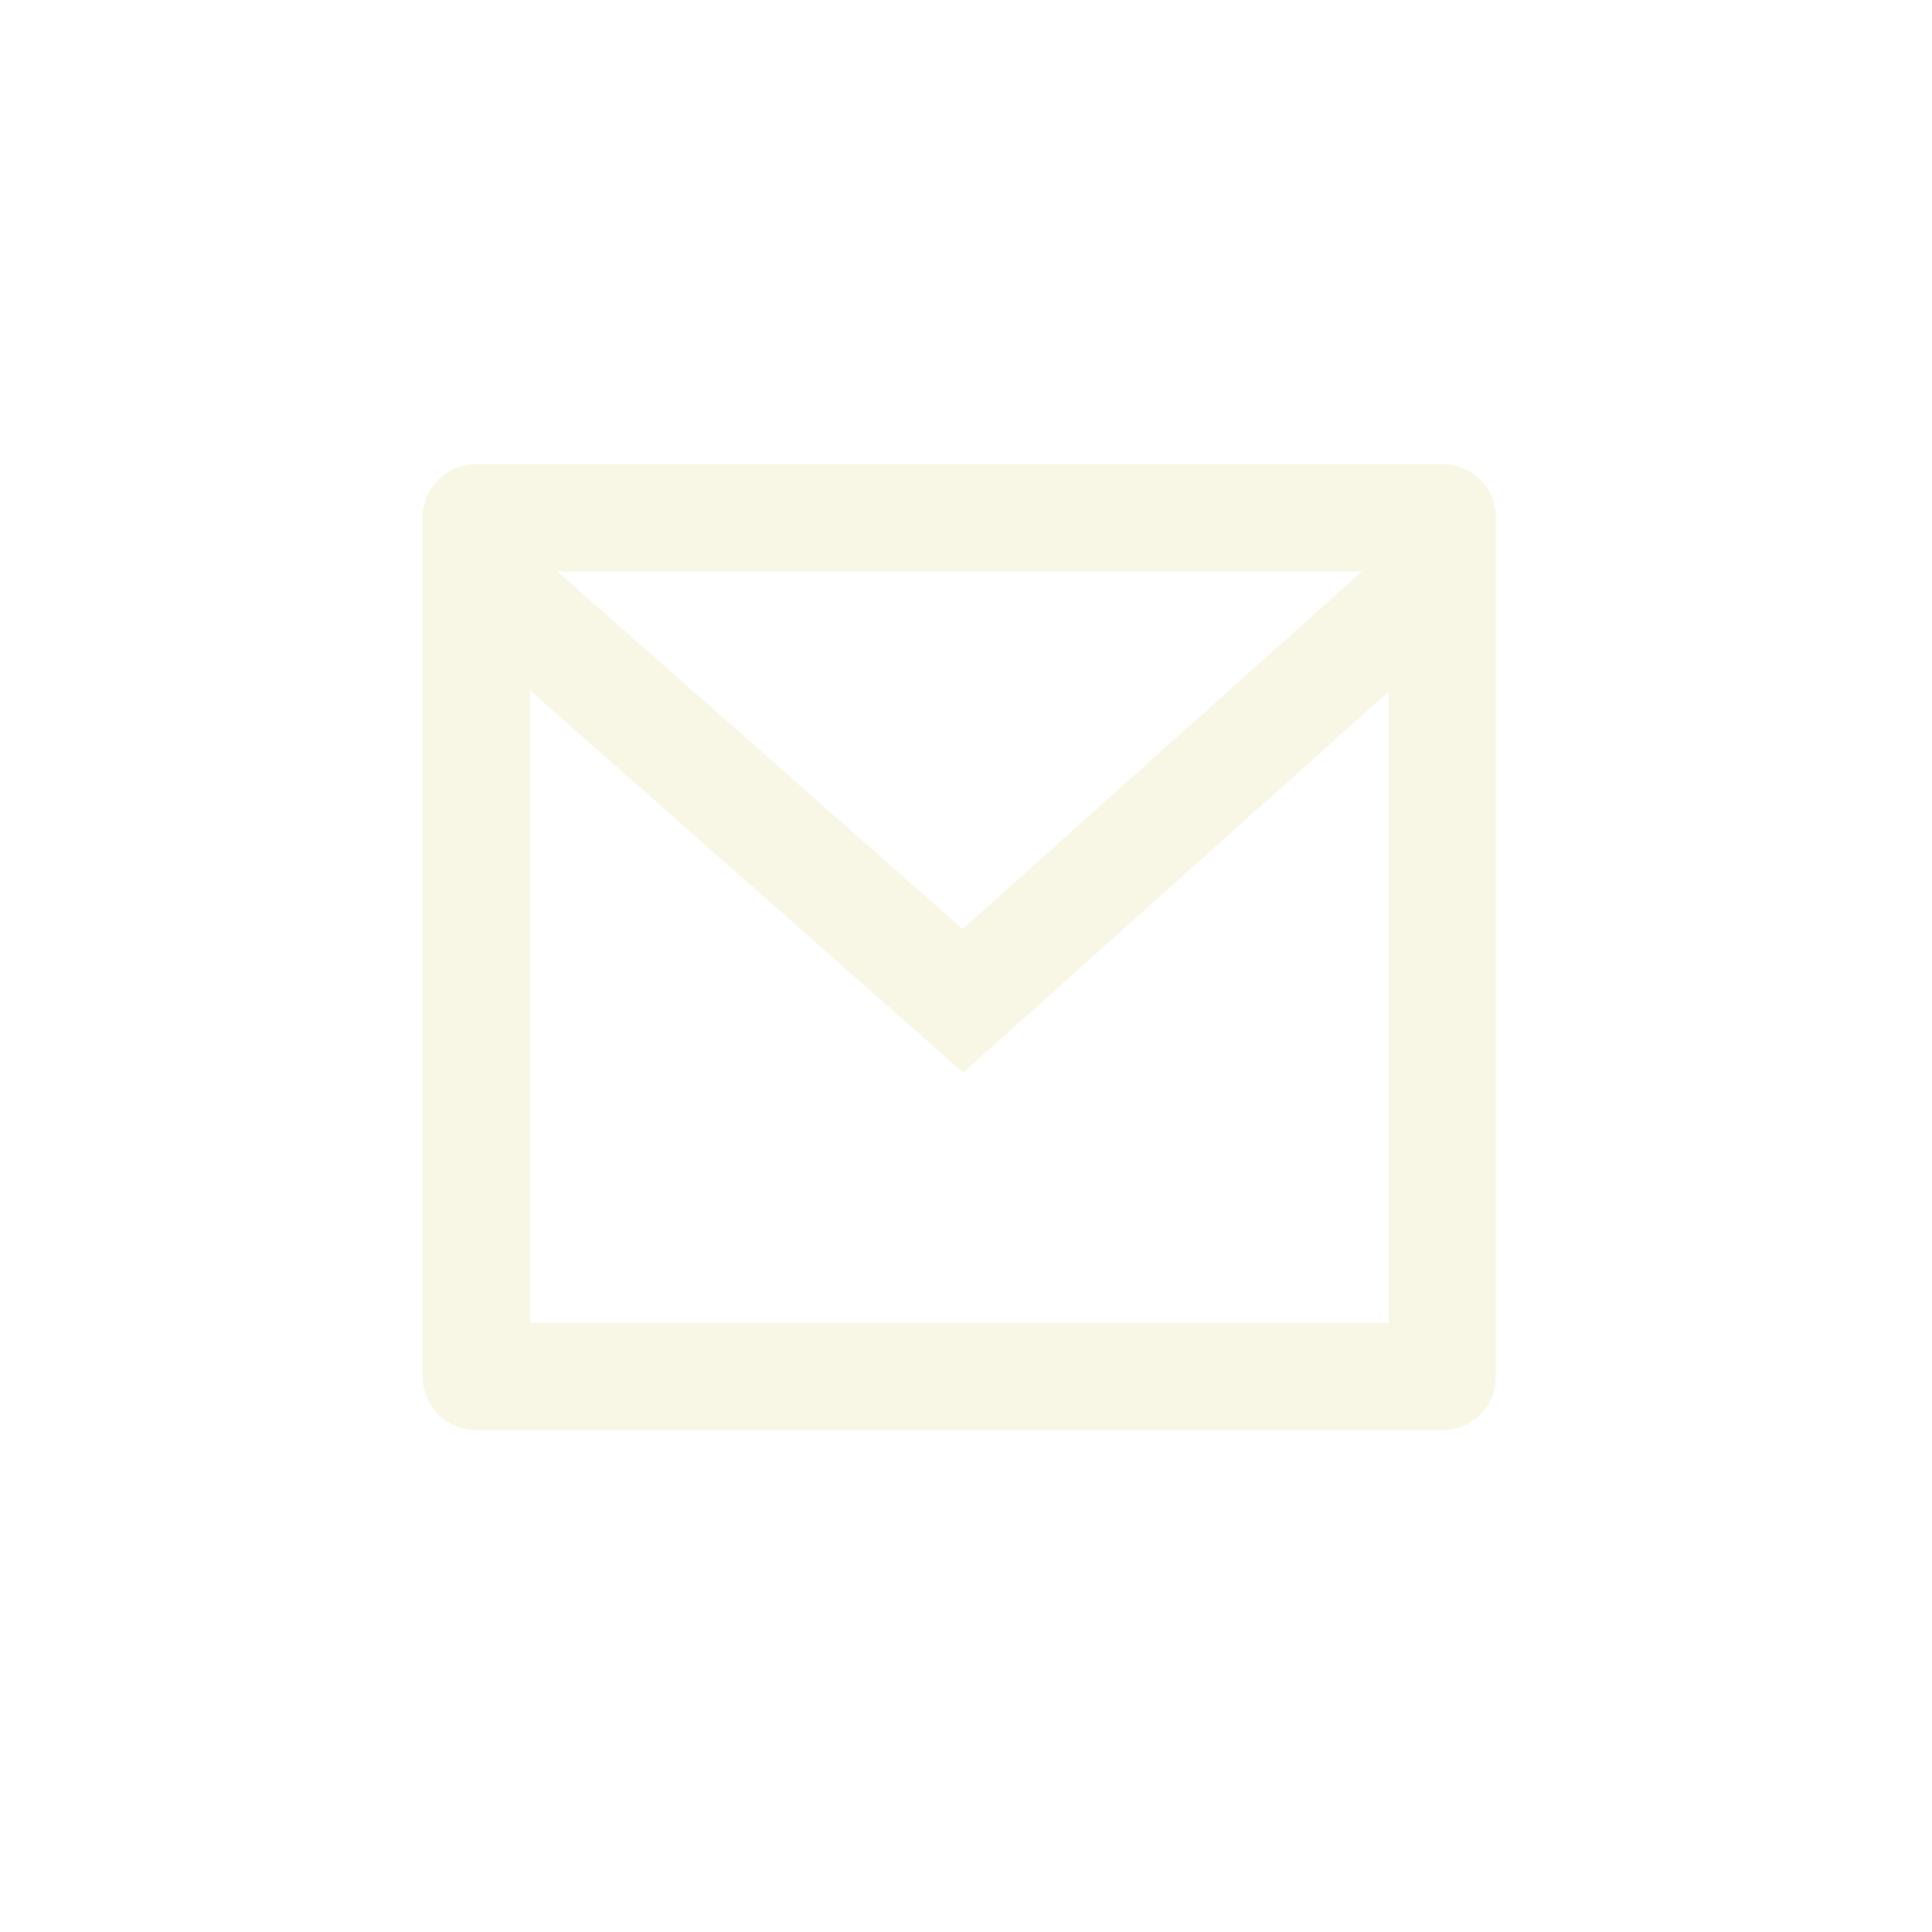
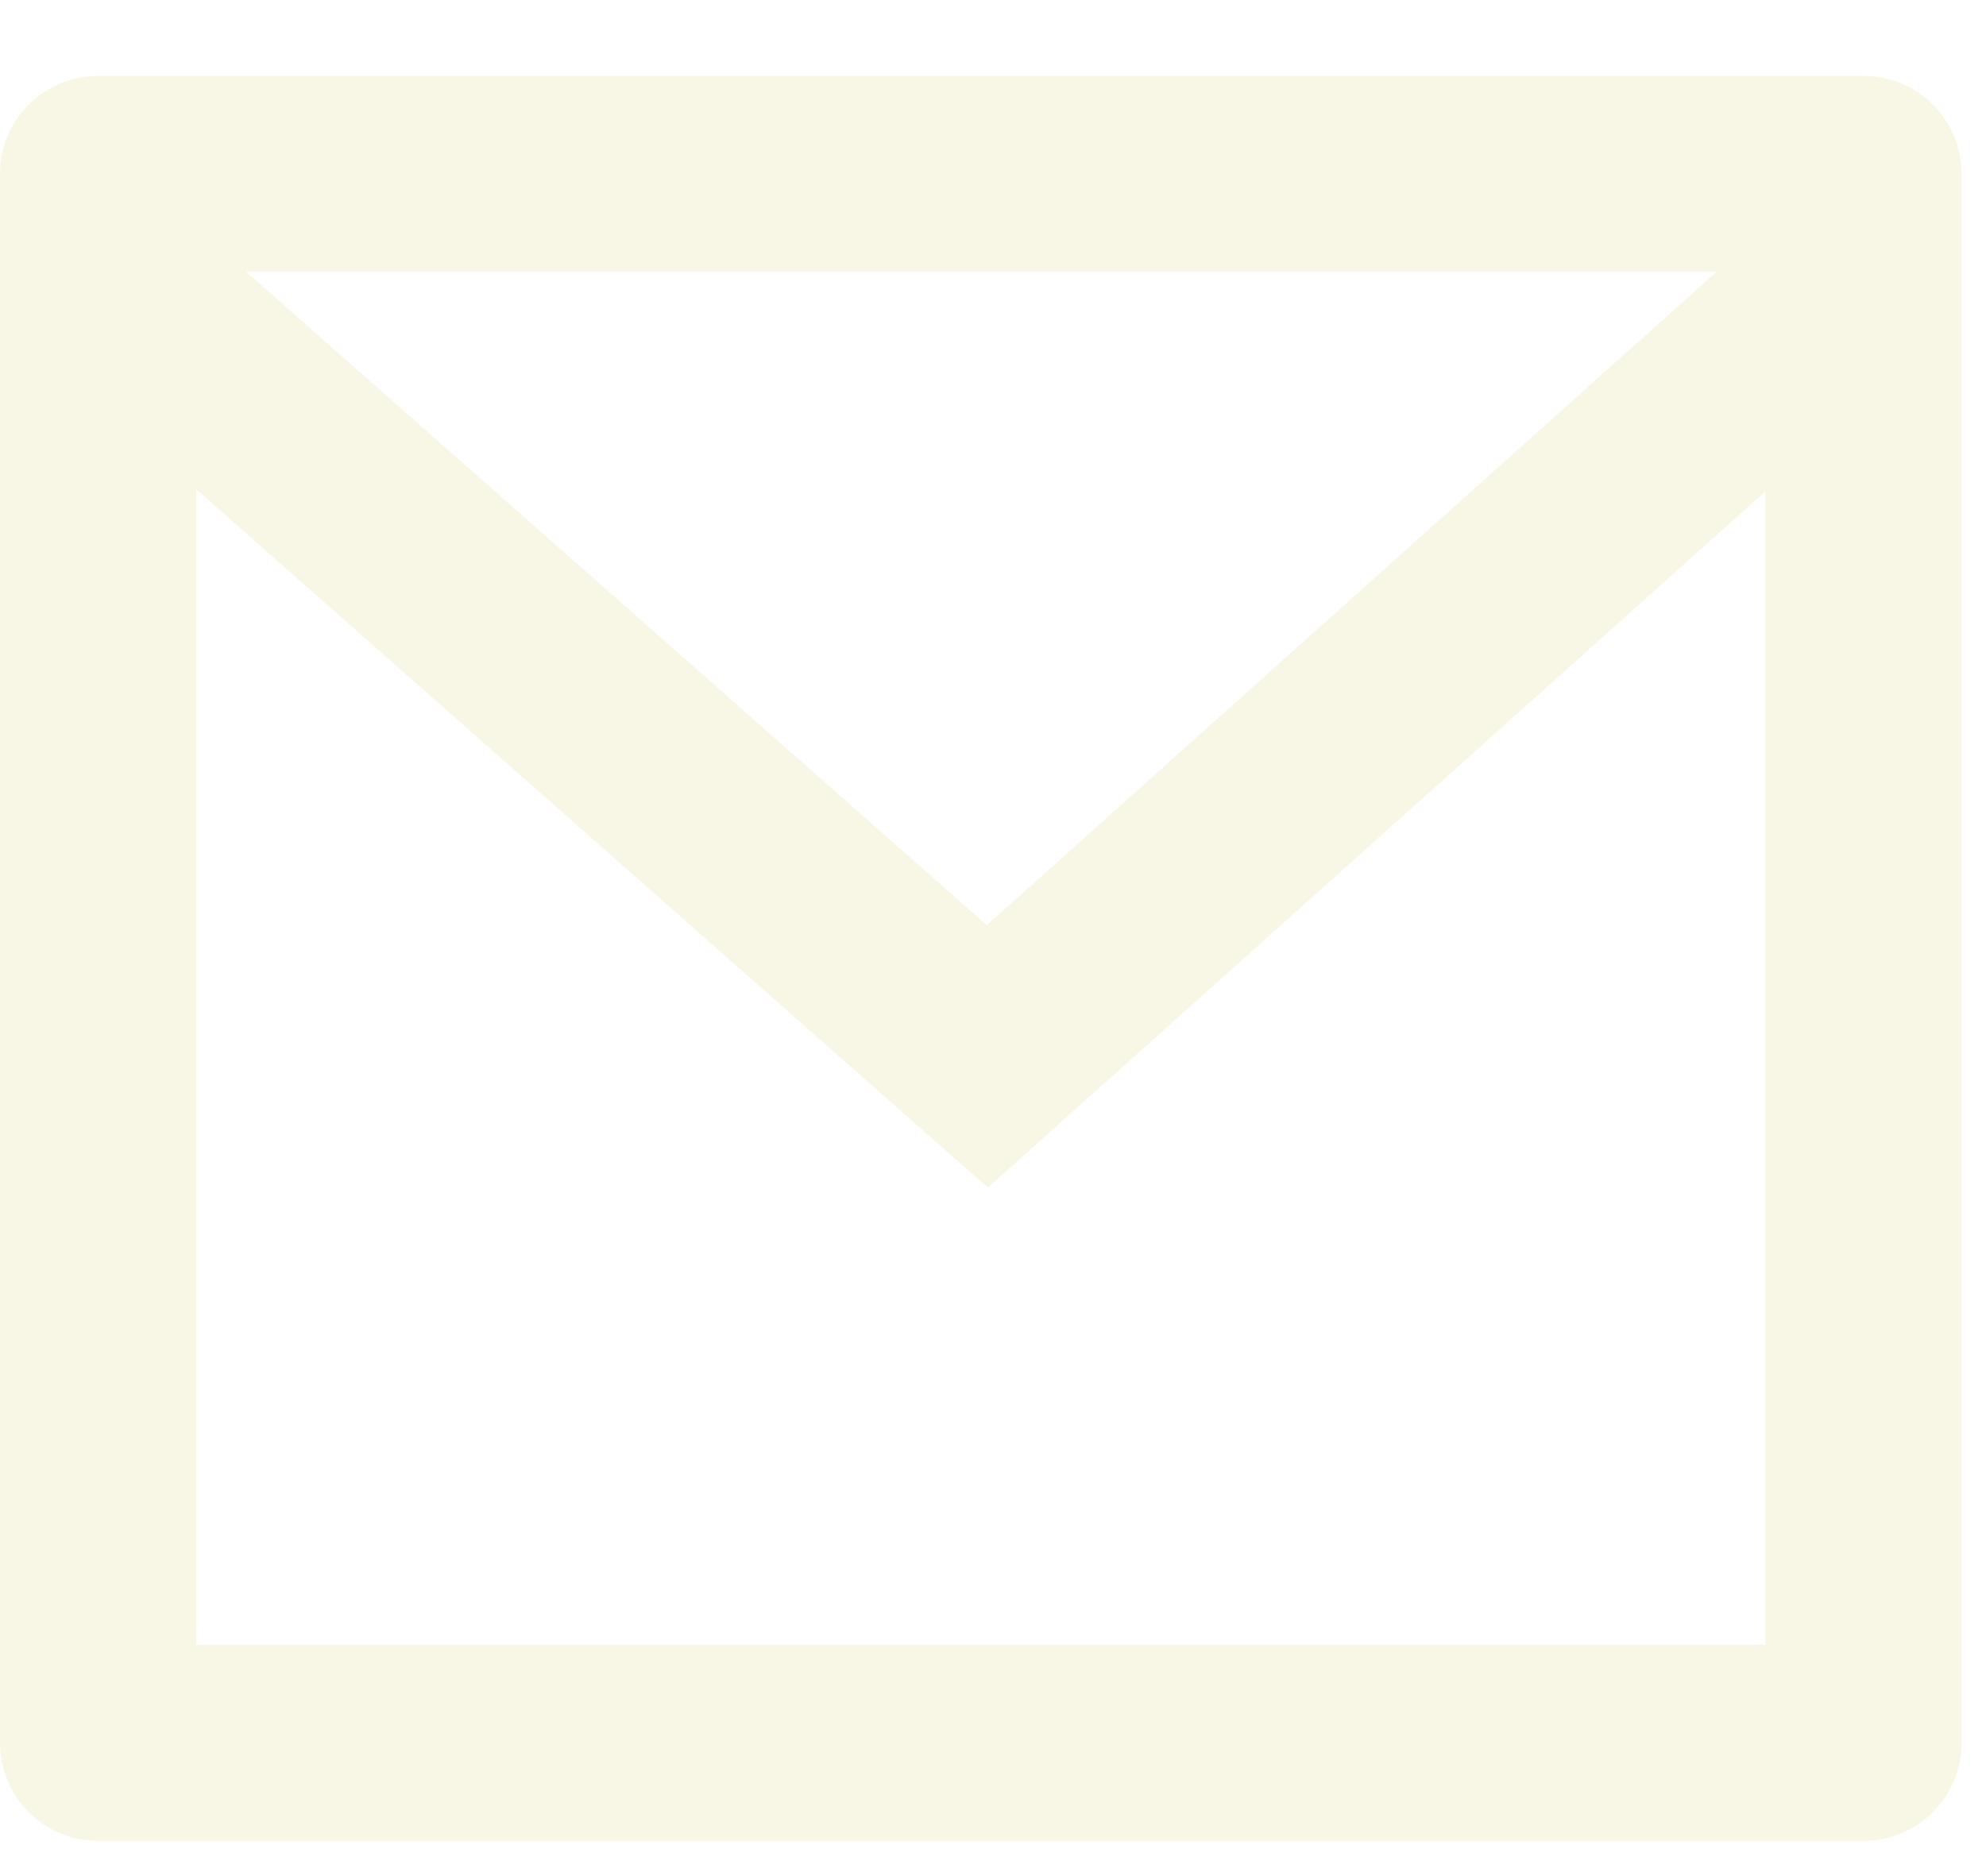
- <svg xmlns="http://www.w3.org/2000/svg" width="32" height="32" viewBox="0 0 32 32" fill="none">
-   <path d="M7.889 7.688H23.889C24.38 7.688 24.778 8.085 24.778 8.576V22.799C24.778 23.29 24.38 23.688 23.889 23.688H7.889C7.398 23.688 7 23.29 7 22.799V8.576C7 8.085 7.398 7.688 7.889 7.688ZM23 11.454L15.953 17.766L8.778 11.435V21.91H23V11.454ZM9.232 9.465L15.944 15.387L22.556 9.465H9.232Z" fill="#F8F7E5" />
+ <svg xmlns="http://www.w3.org/2000/svg" width="18" height="17" viewBox="0 0 18 17" fill="none">
+   <path d="M0.889 0.688H16.889C17.38 0.688 17.778 1.085 17.778 1.576V15.799C17.778 16.29 17.38 16.688 16.889 16.688H0.889C0.398 16.688 0 16.29 0 15.799V1.576C0 1.085 0.398 0.688 0.889 0.688ZM16 4.455L8.953 10.766L1.778 4.435V14.91H16V4.455ZM2.232 2.465L8.944 8.387L15.556 2.465H2.232Z" fill="#F8F7E5" />
</svg>
